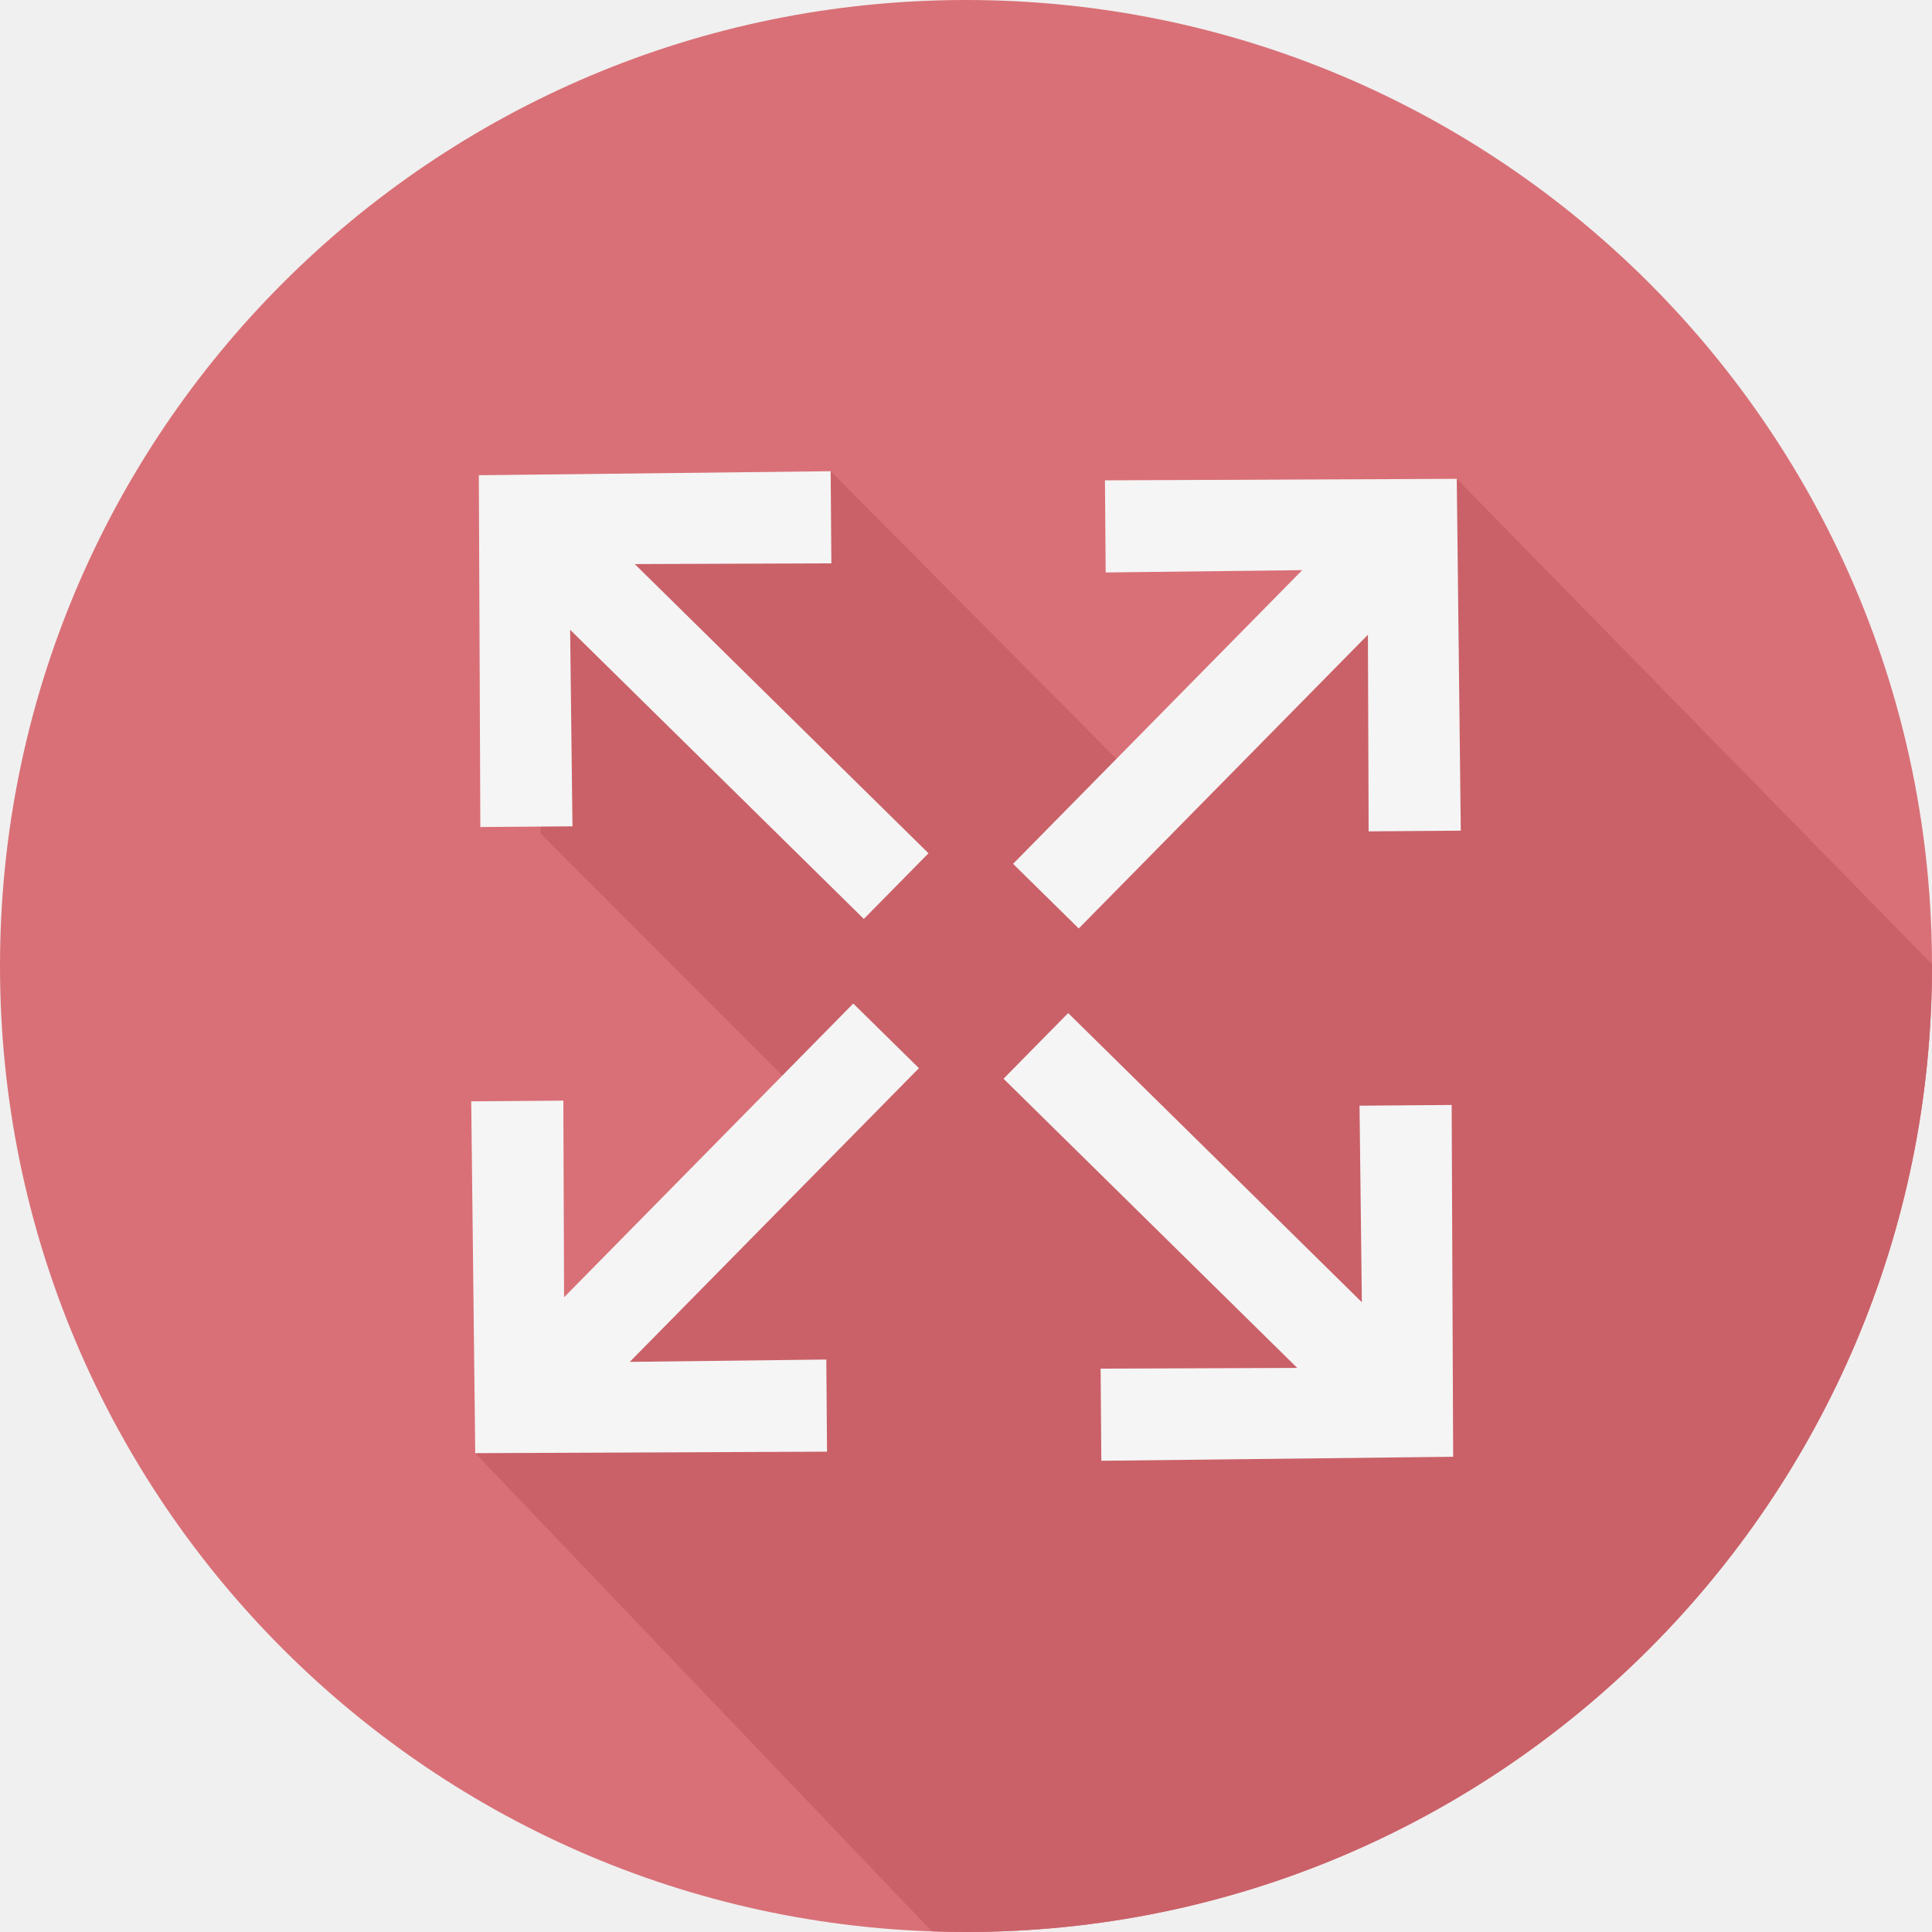
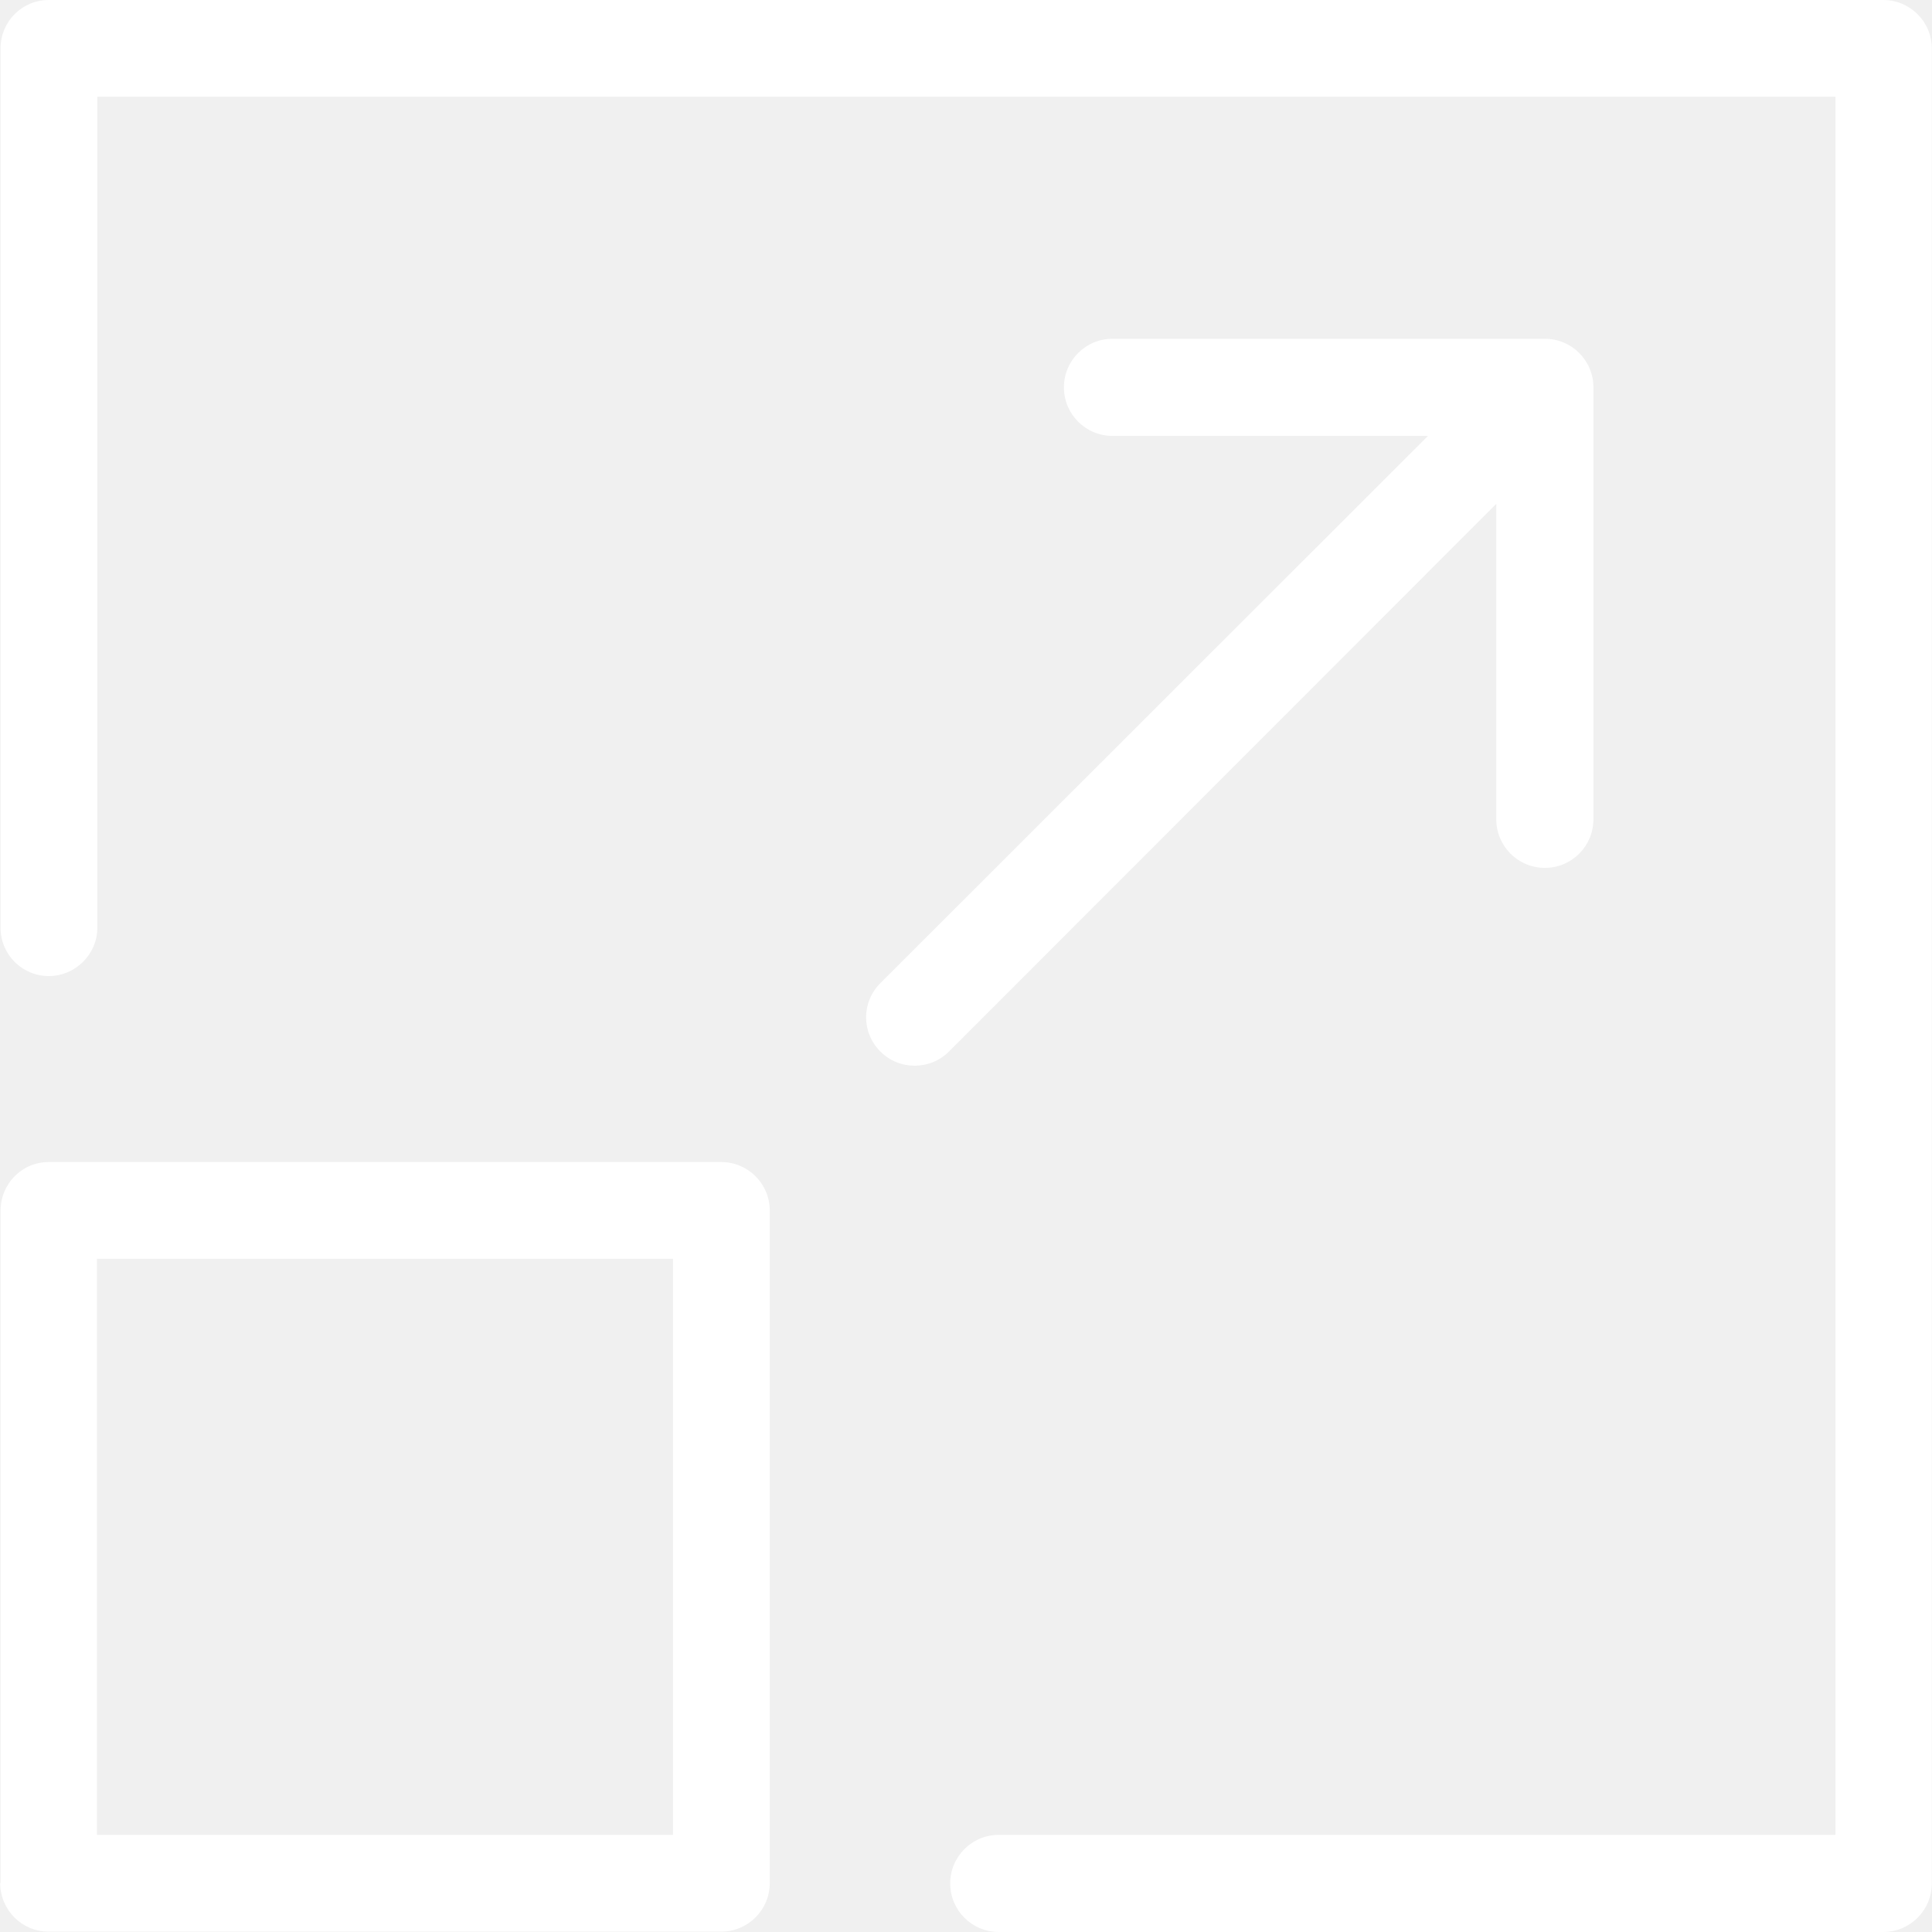
- <svg xmlns="http://www.w3.org/2000/svg" version="1.1" id="Capa_1" x="0px" y="0px" viewBox="0 0 487.622 487.622" style="enable-background:new 0 0 487.622 487.622;" xml:space="preserve">
+ <svg xmlns="http://www.w3.org/2000/svg" version="1.1" id="Capa_1" x="0px" y="0px" viewBox="0 0 489.3 489.3" style="enable-background:new 0 0 489.3 489.3;" xml:space="preserve" width="512px" height="512px">
  <g>
    <g>
-       <circle style="fill:#D97077;" cx="243.811" cy="243.811" r="243.811" />
-       <path style="fill:#CA6168;" d="M487.622,243.811c0-0.152-0.006-0.303-0.006-0.454l-119.94-122.501l-74.94,81.721l-83.084-83.645    l-71.729,14.913l-1.5,76.496l72.388,72.47l-88.866,83.955l115.244,120.688c2.864,0.1,5.735,0.168,8.623,0.168    C378.461,487.622,487.622,378.461,487.622,243.811z" />
-       <g>
-         <polygon style="fill:#F5F5F5;" points="367.676,120.856 278.883,121.234 279.065,144.487 328.673,143.898 255.692,218.025      272.263,234.34 345.252,160.207 345.435,209.832 368.69,209.652    " />
-         <polygon style="fill:#F5F5F5;" points="366.766,367.677 366.389,278.884 343.135,279.066 343.723,328.673 269.597,255.693      253.282,272.263 327.416,345.252 277.79,345.435 277.97,368.69    " />
-         <polygon style="fill:#F5F5F5;" points="119.945,366.766 208.738,366.389 208.557,343.136 158.949,343.724 231.93,269.597      215.359,253.282 142.37,327.416 142.186,277.79 118.932,277.971    " />
-         <polygon style="fill:#F5F5F5;" points="120.856,119.945 121.233,208.739 144.487,208.557 143.898,158.949 218.025,231.93      234.341,215.359 160.206,142.37 209.832,142.186 209.651,118.932    " />
-       </g>
+       <path d="M476.95,0H12.35c-6.8,0-12.2,5.5-12.2,12.2V235c0,6.8,5.5,12.2,12.2,12.2s12.3-5.5,12.3-12.2V24.5h440.2v440.2h-211.9    c-6.8,0-12.3,5.5-12.3,12.3s5.5,12.3,12.3,12.3h224c6.8,0,12.3-5.5,12.3-12.3V12.3C489.25,5.5,483.75,0,476.95,0z" fill="#FFFFFF" />
+       <path d="M0.05,476.9c0,6.8,5.5,12.3,12.2,12.3h170.4c6.8,0,12.3-5.5,12.3-12.3V306.6c0-6.8-5.5-12.3-12.3-12.3H12.35    c-6.8,0-12.2,5.5-12.2,12.3v170.3H0.05z M24.55,318.8h145.9v145.9H24.55V318.8z" fill="#FFFFFF" />
+       <path d="M222.95,266.3c2.4,2.4,5.5,3.6,8.7,3.6s6.3-1.2,8.7-3.6l138.6-138.7v79.9c0,6.8,5.5,12.3,12.3,12.3s12.3-5.5,12.3-12.3    V98.1c0-6.8-5.5-12.3-12.3-12.3h-109.5c-6.8,0-12.3,5.5-12.3,12.3s5.5,12.3,12.3,12.3h79.9L222.95,249    C218.15,253.8,218.15,261.5,222.95,266.3z" fill="#FFFFFF" />
    </g>
  </g>
  <g>
</g>
  <g>
</g>
  <g>
</g>
  <g>
</g>
  <g>
</g>
  <g>
</g>
  <g>
</g>
  <g>
</g>
  <g>
</g>
  <g>
</g>
  <g>
</g>
  <g>
</g>
  <g>
</g>
  <g>
</g>
  <g>
</g>
</svg>
